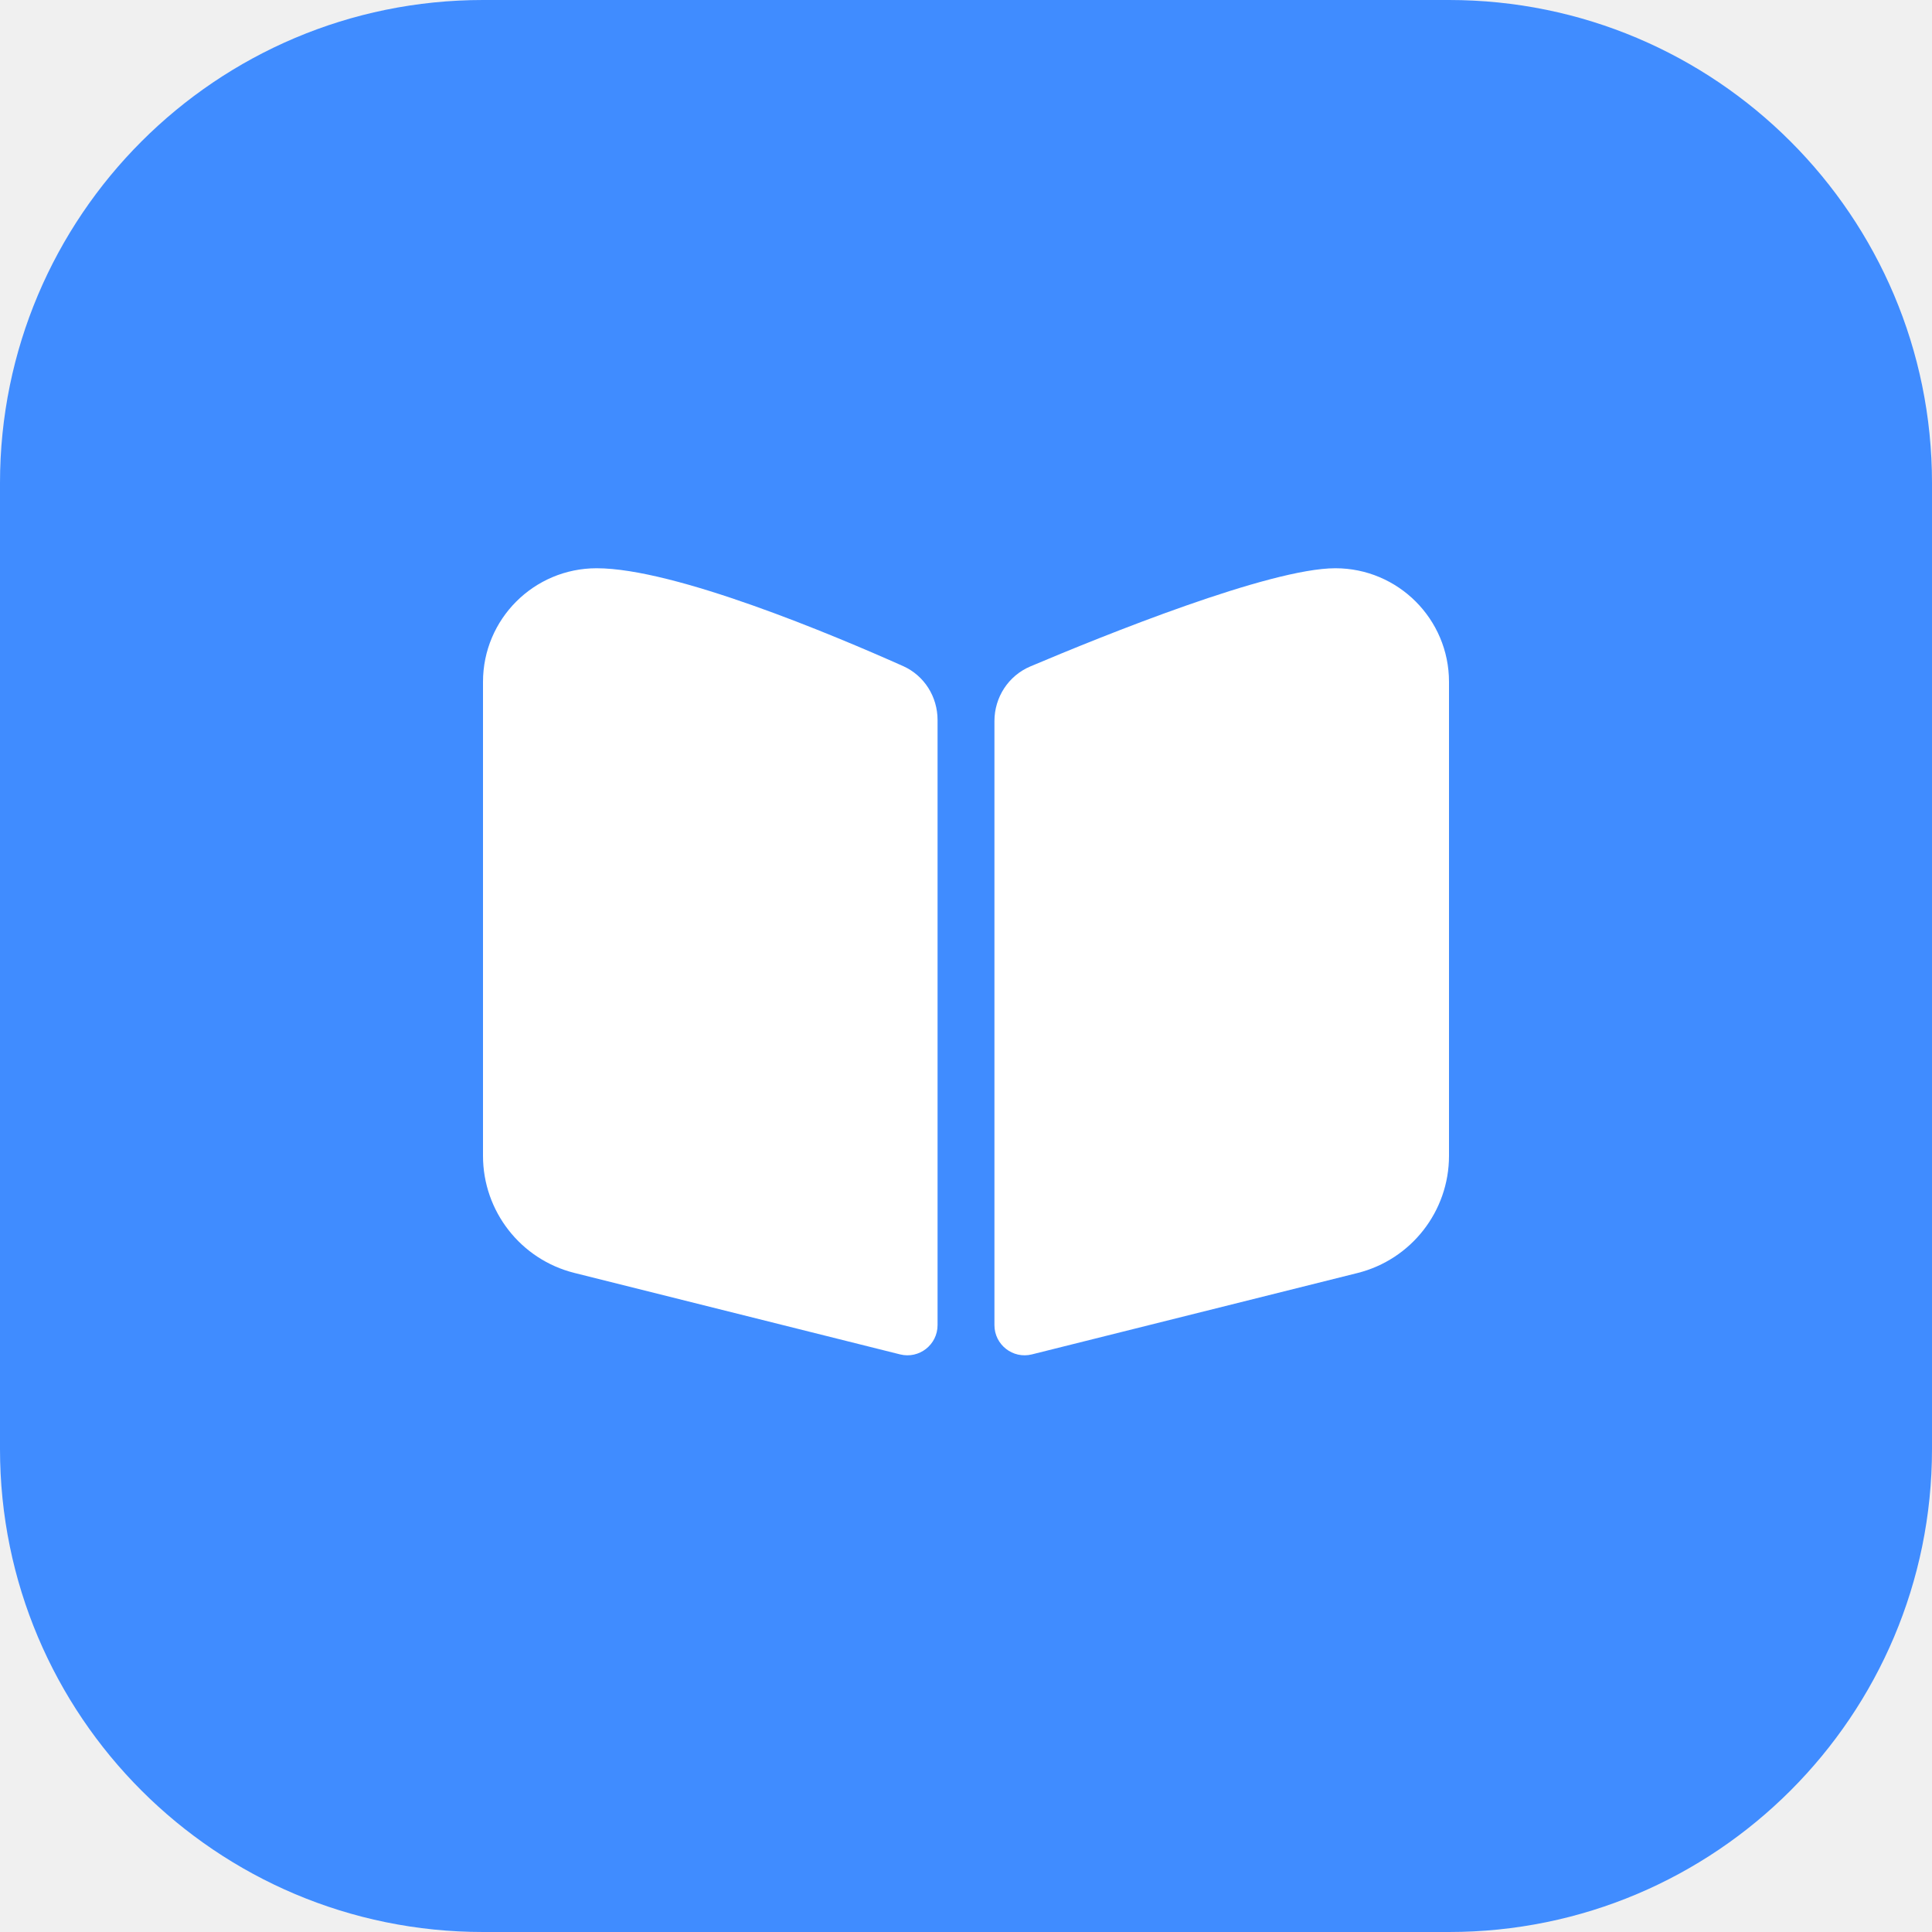
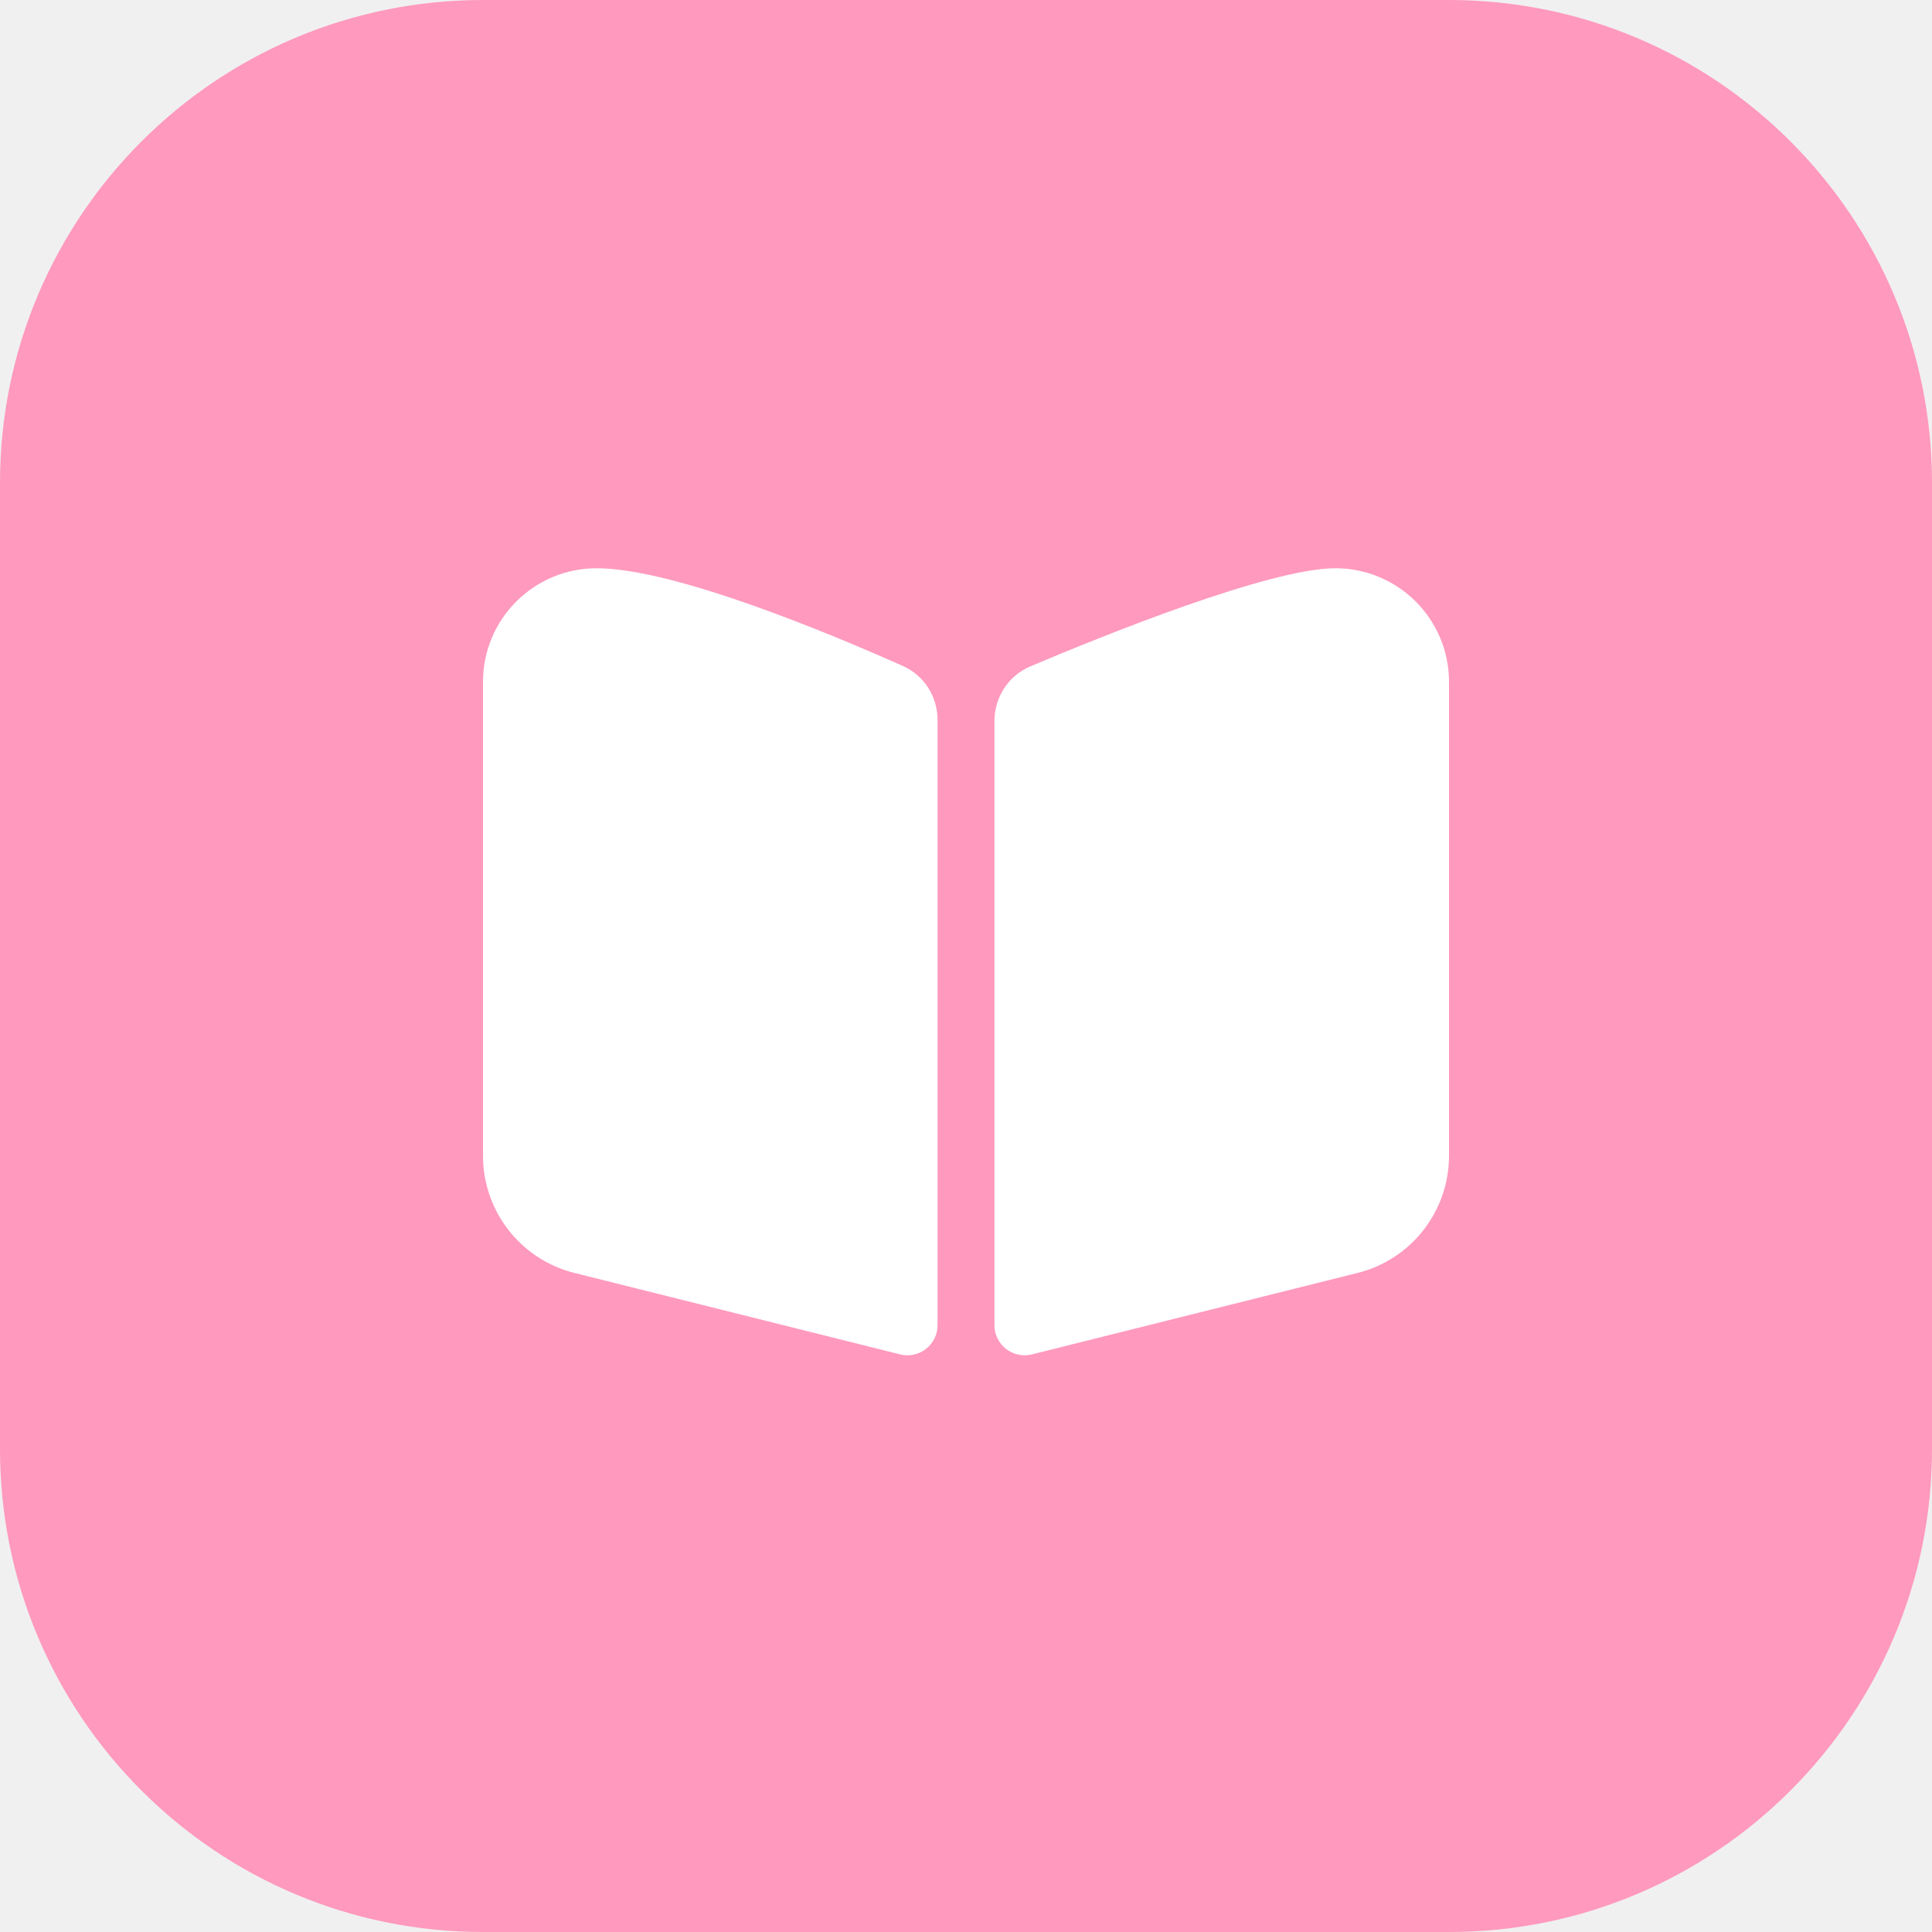
<svg xmlns="http://www.w3.org/2000/svg" width="32" height="32" viewBox="0 0 32 32" fill="none">
-   <g id="Group 14">
-     <rect id="Rectangle 248" width="32" height="32" rx="8" fill="#408CFF" />
-     <path id="Rectangle 270" d="M16.471 11.944C16.471 11.549 16.702 11.192 17.066 11.038C18.283 10.523 21.033 9.412 22.118 9.412V9.412C23.157 9.412 24 10.255 24 11.294V19.144C24 20.062 23.375 20.862 22.485 21.085L17.092 22.433C16.776 22.512 16.471 22.273 16.471 21.948V11.944Z" fill="white" />
-     <path id="Rectangle 269" d="M8 11.294C8 10.254 8.843 9.412 9.882 9.412V9.412C11.175 9.412 13.798 10.515 14.957 11.032C15.309 11.189 15.529 11.54 15.529 11.926V21.948C15.529 22.273 15.224 22.512 14.908 22.433L9.515 21.084C8.625 20.862 8 20.062 8 19.144V11.294Z" fill="white" />
-   </g>
+   <rect width="32" height="32" rx="8" fill="#FF99BE" />
+   <path d="M16.471 11.944C16.471 11.549 16.702 11.191 17.066 11.037C18.283 10.522 21.033 9.412 22.118 9.412C23.157 9.412 24 10.254 24 11.294V19.144C24 20.062 23.375 20.862 22.485 21.084L17.092 22.433C16.776 22.512 16.471 22.273 16.471 21.948V11.944Z" fill="white" />
+   <path d="M8 11.294C8 10.254 8.843 9.412 9.882 9.412C11.175 9.412 13.798 10.515 14.957 11.032C15.309 11.189 15.529 11.54 15.529 11.926V21.948C15.529 22.273 15.224 22.512 14.908 22.433L9.515 21.084C8.625 20.862 8 20.062 8 19.144V11.294Z" fill="white" />
</svg>
